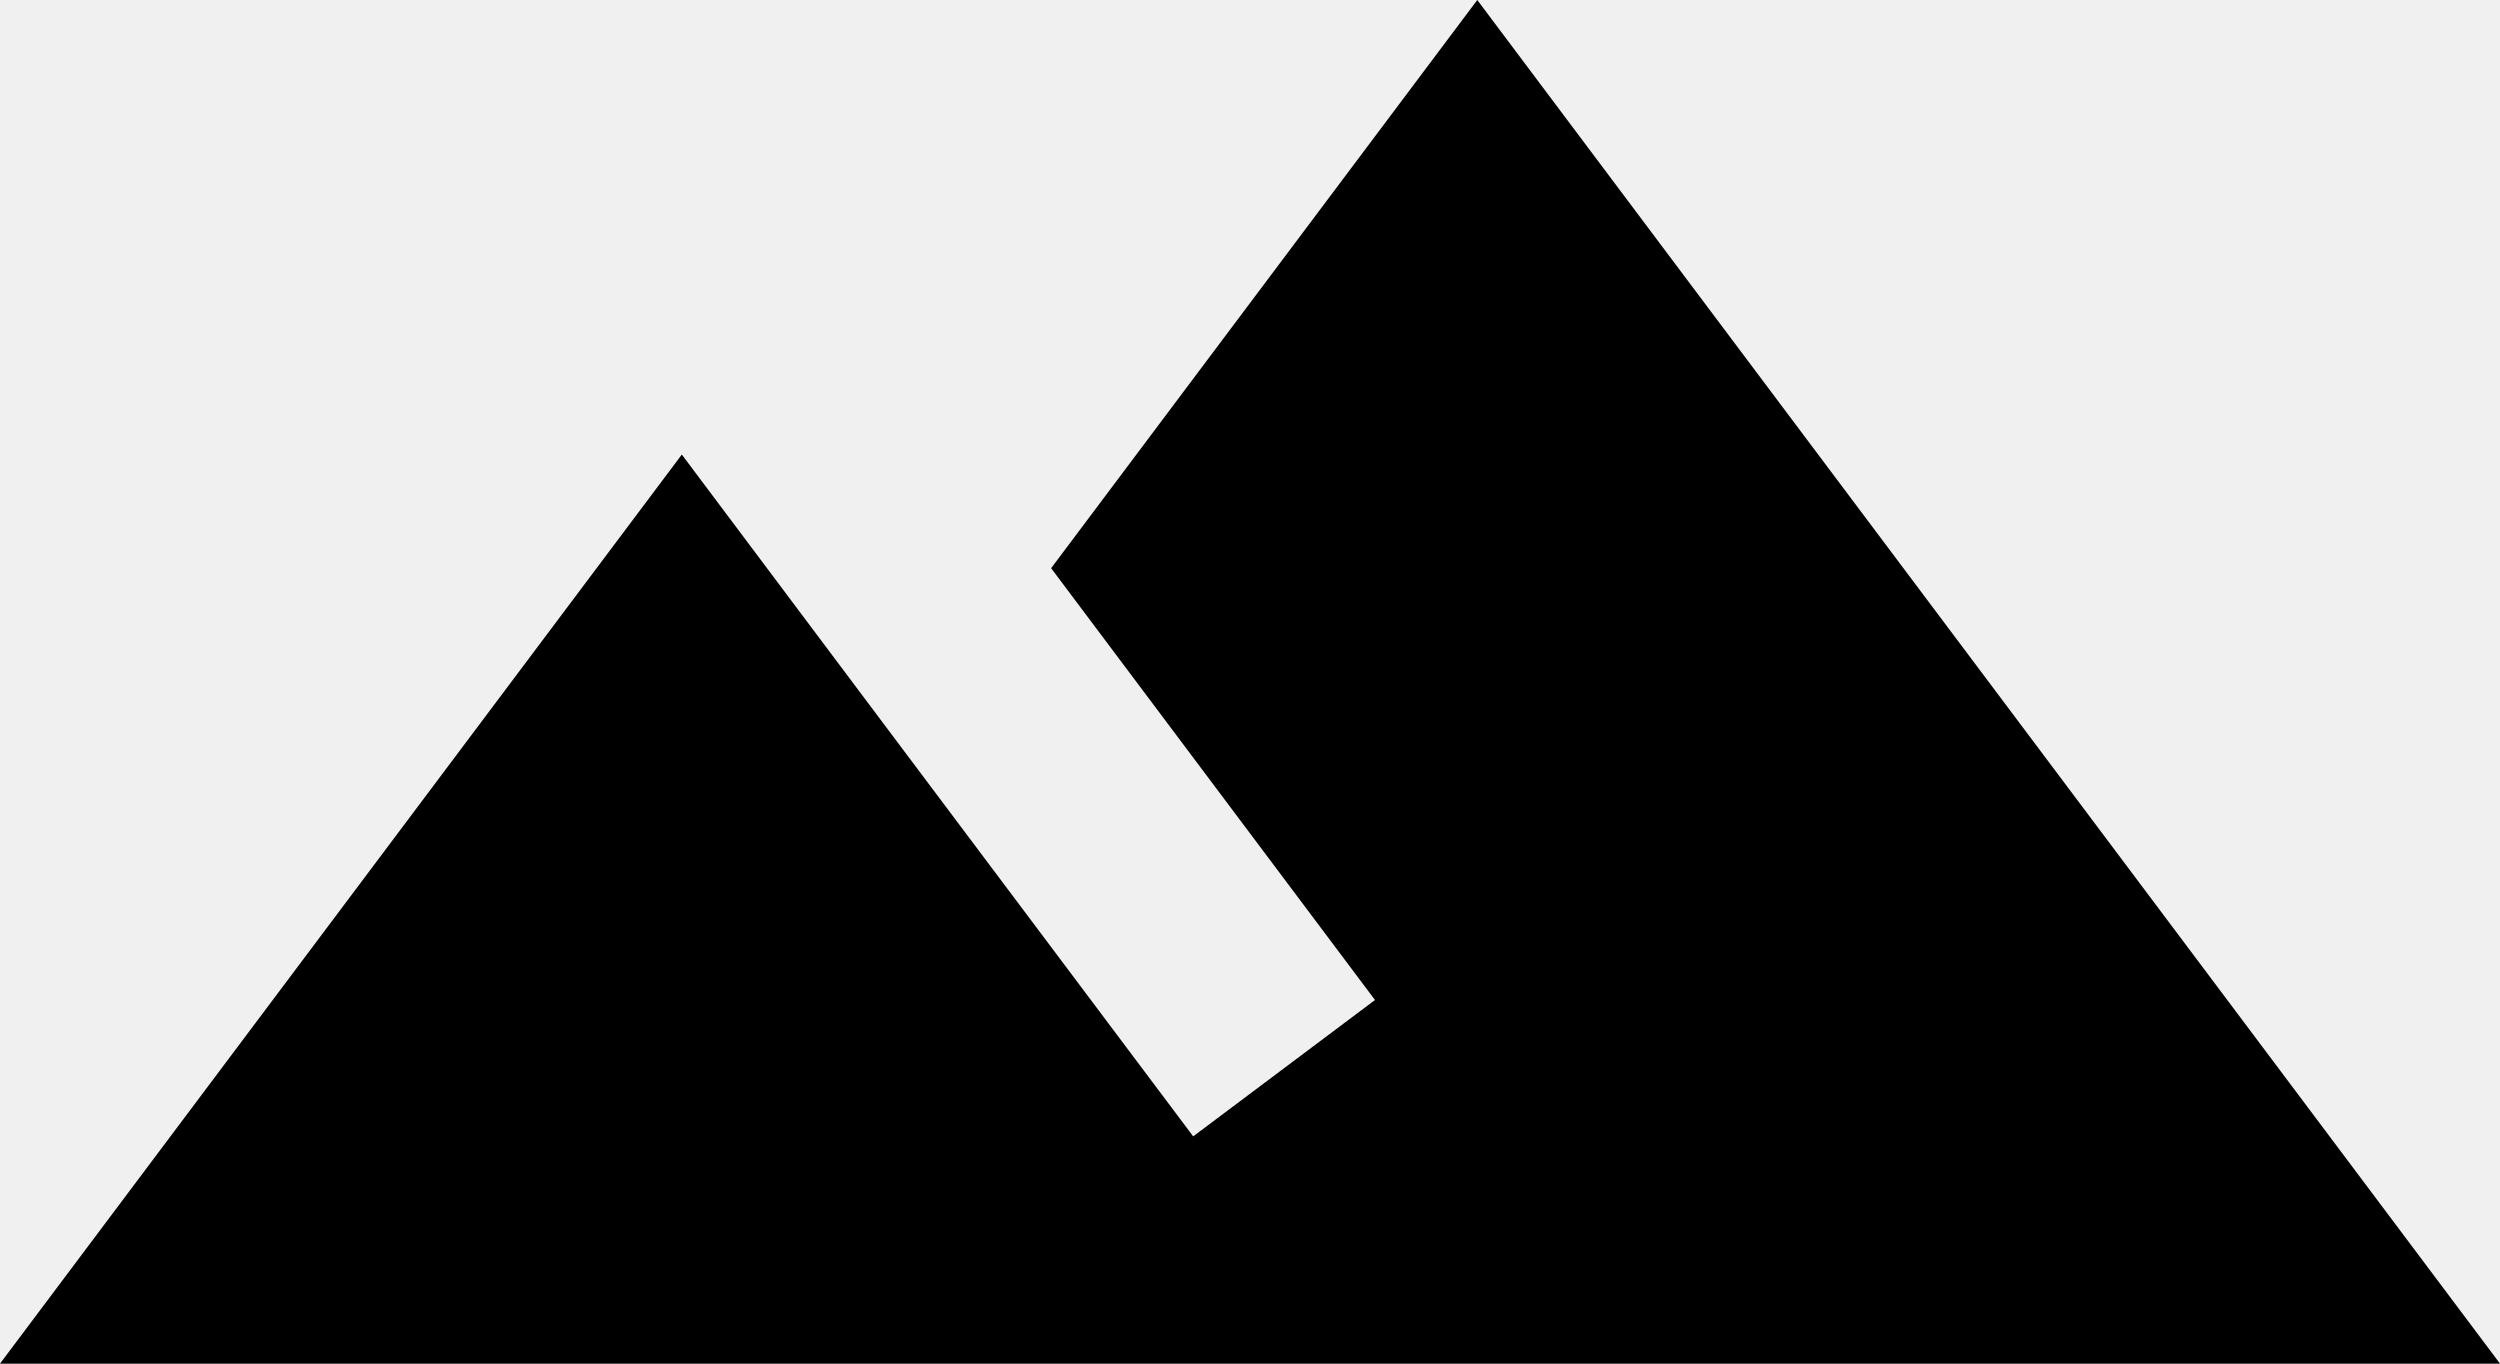
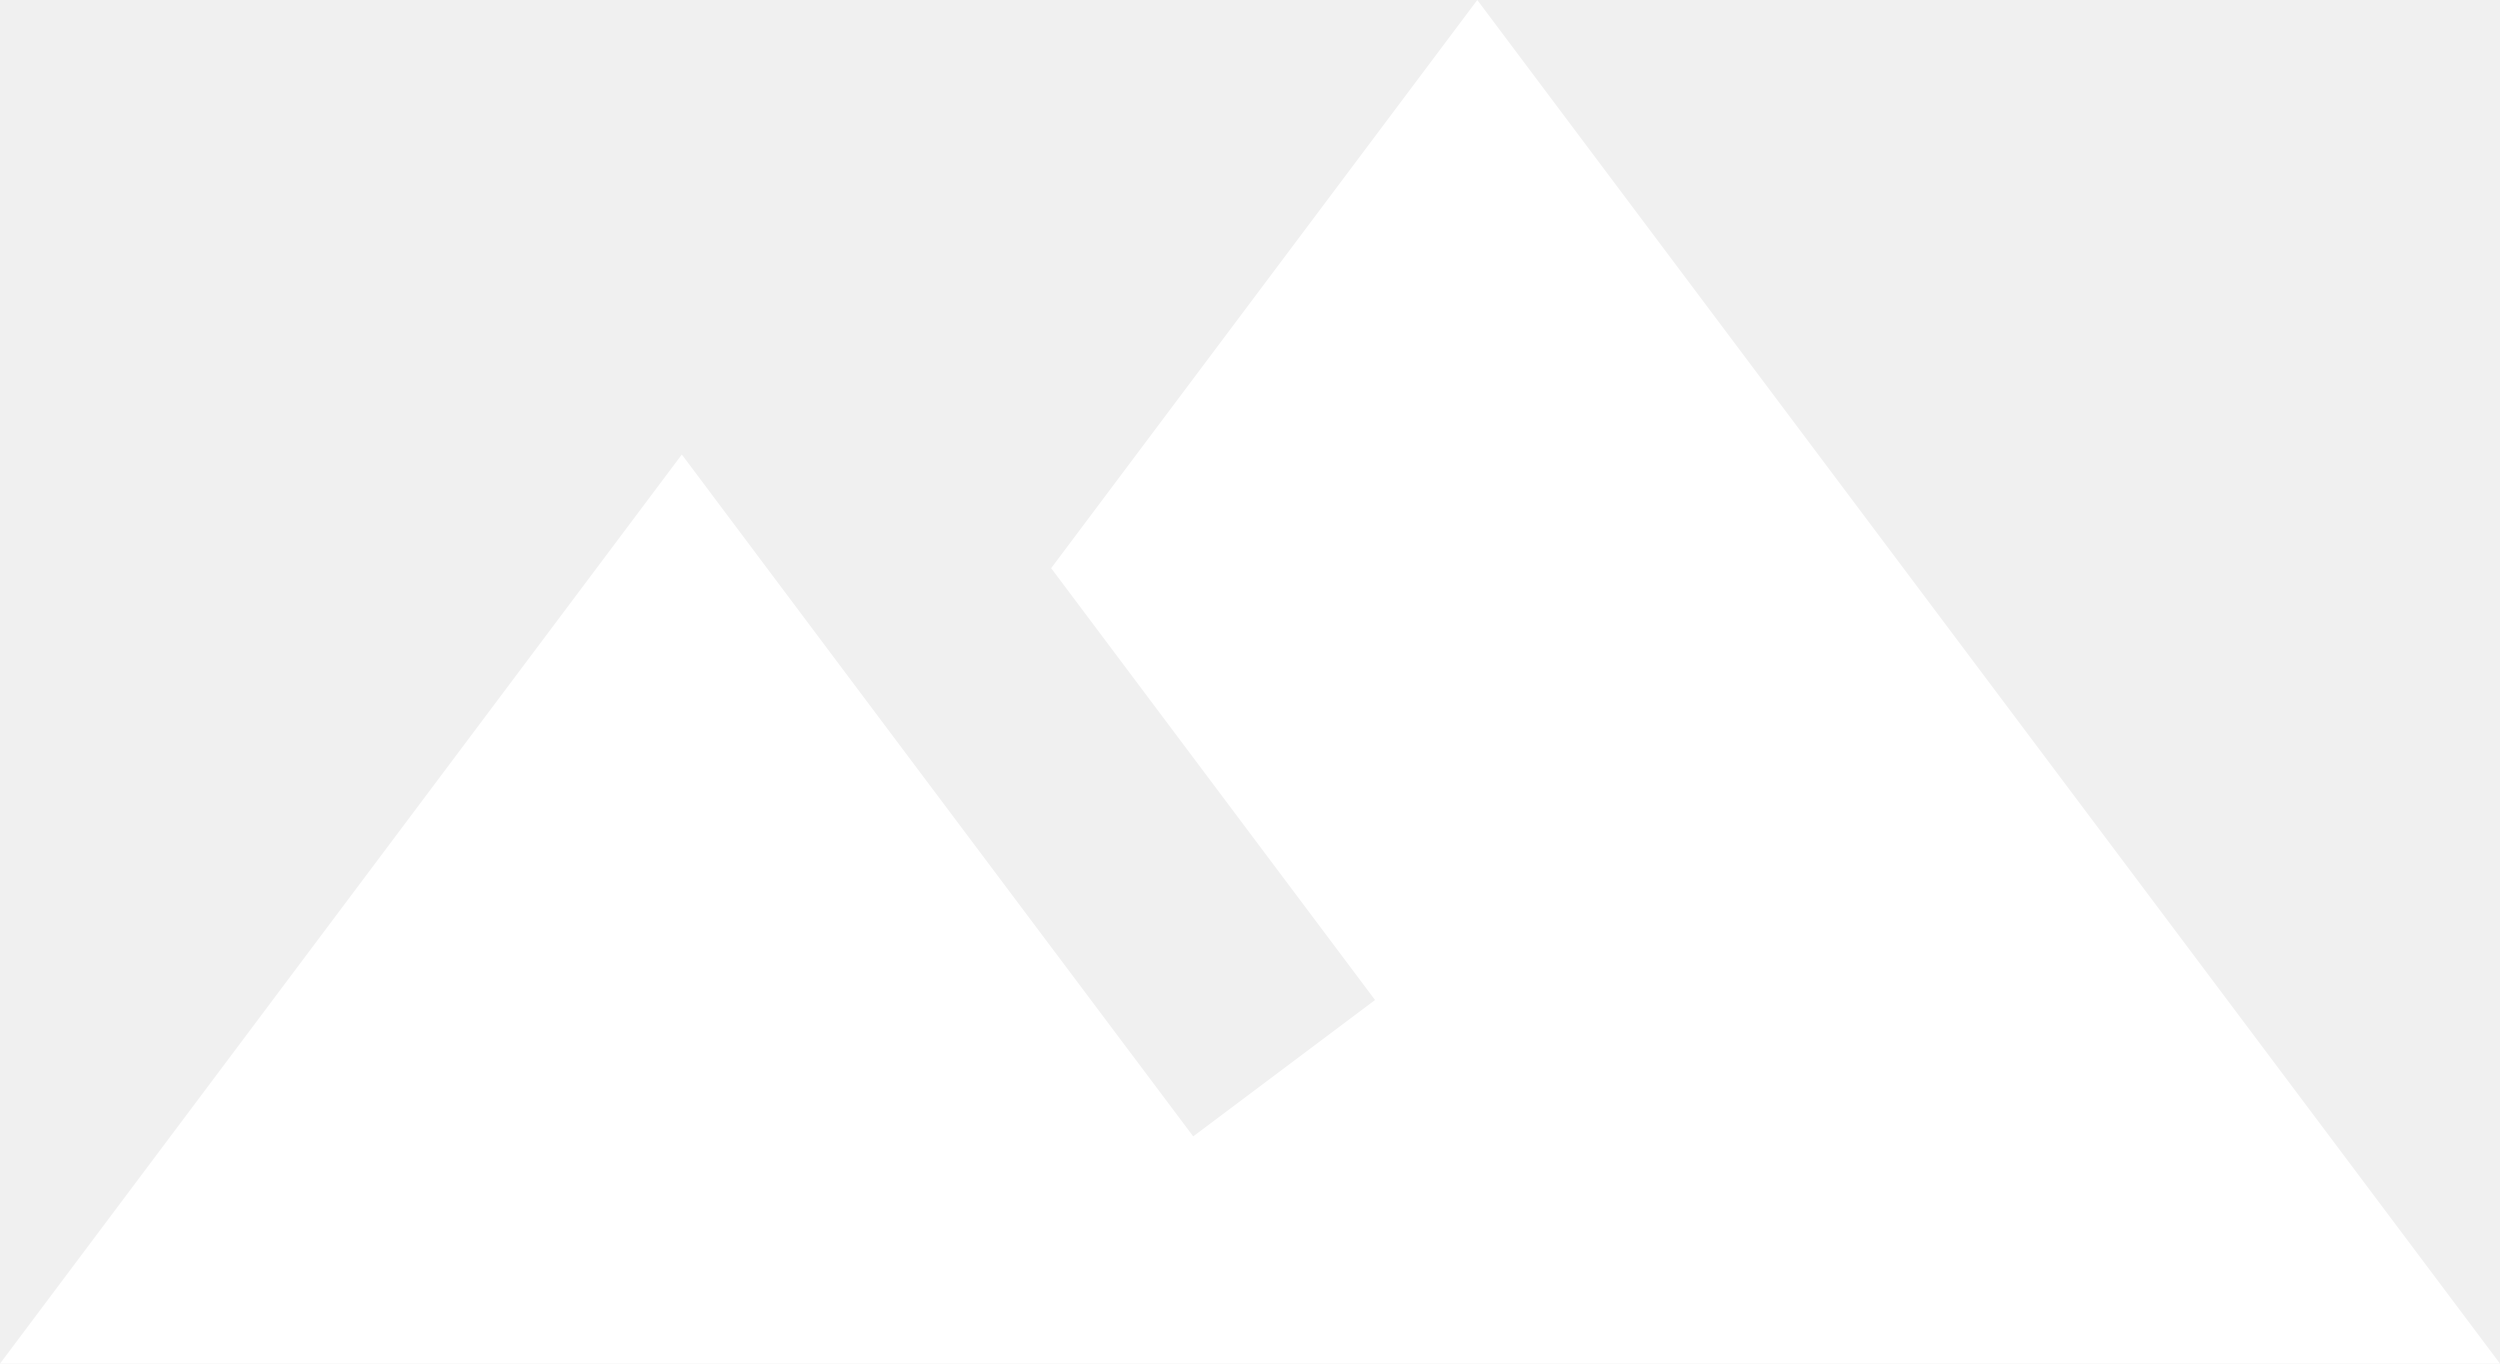
- <svg xmlns="http://www.w3.org/2000/svg" width="22" height="12" viewBox="0 0 22 12">
-   <path id="ic_terrain_24px" d="M14,6l-3.75,5,2.85,3.8L11.5,16C9.81,13.75,7,10,7,10L1,18H23Z" transform="translate(-1 -6)" />
+ <svg xmlns="http://www.w3.org/2000/svg" width="133.832" height="72.999" viewBox="0 0 133.832 72.999">
+   <path id="ic_terrain_24px" d="M80.083,6,57.27,36.416,74.608,59.533l-9.733,7.3C54.594,53.145,37.5,30.333,37.5,30.333L1,79H134.832Z" transform="translate(-1 -6)" fill="#fff" />
</svg>
